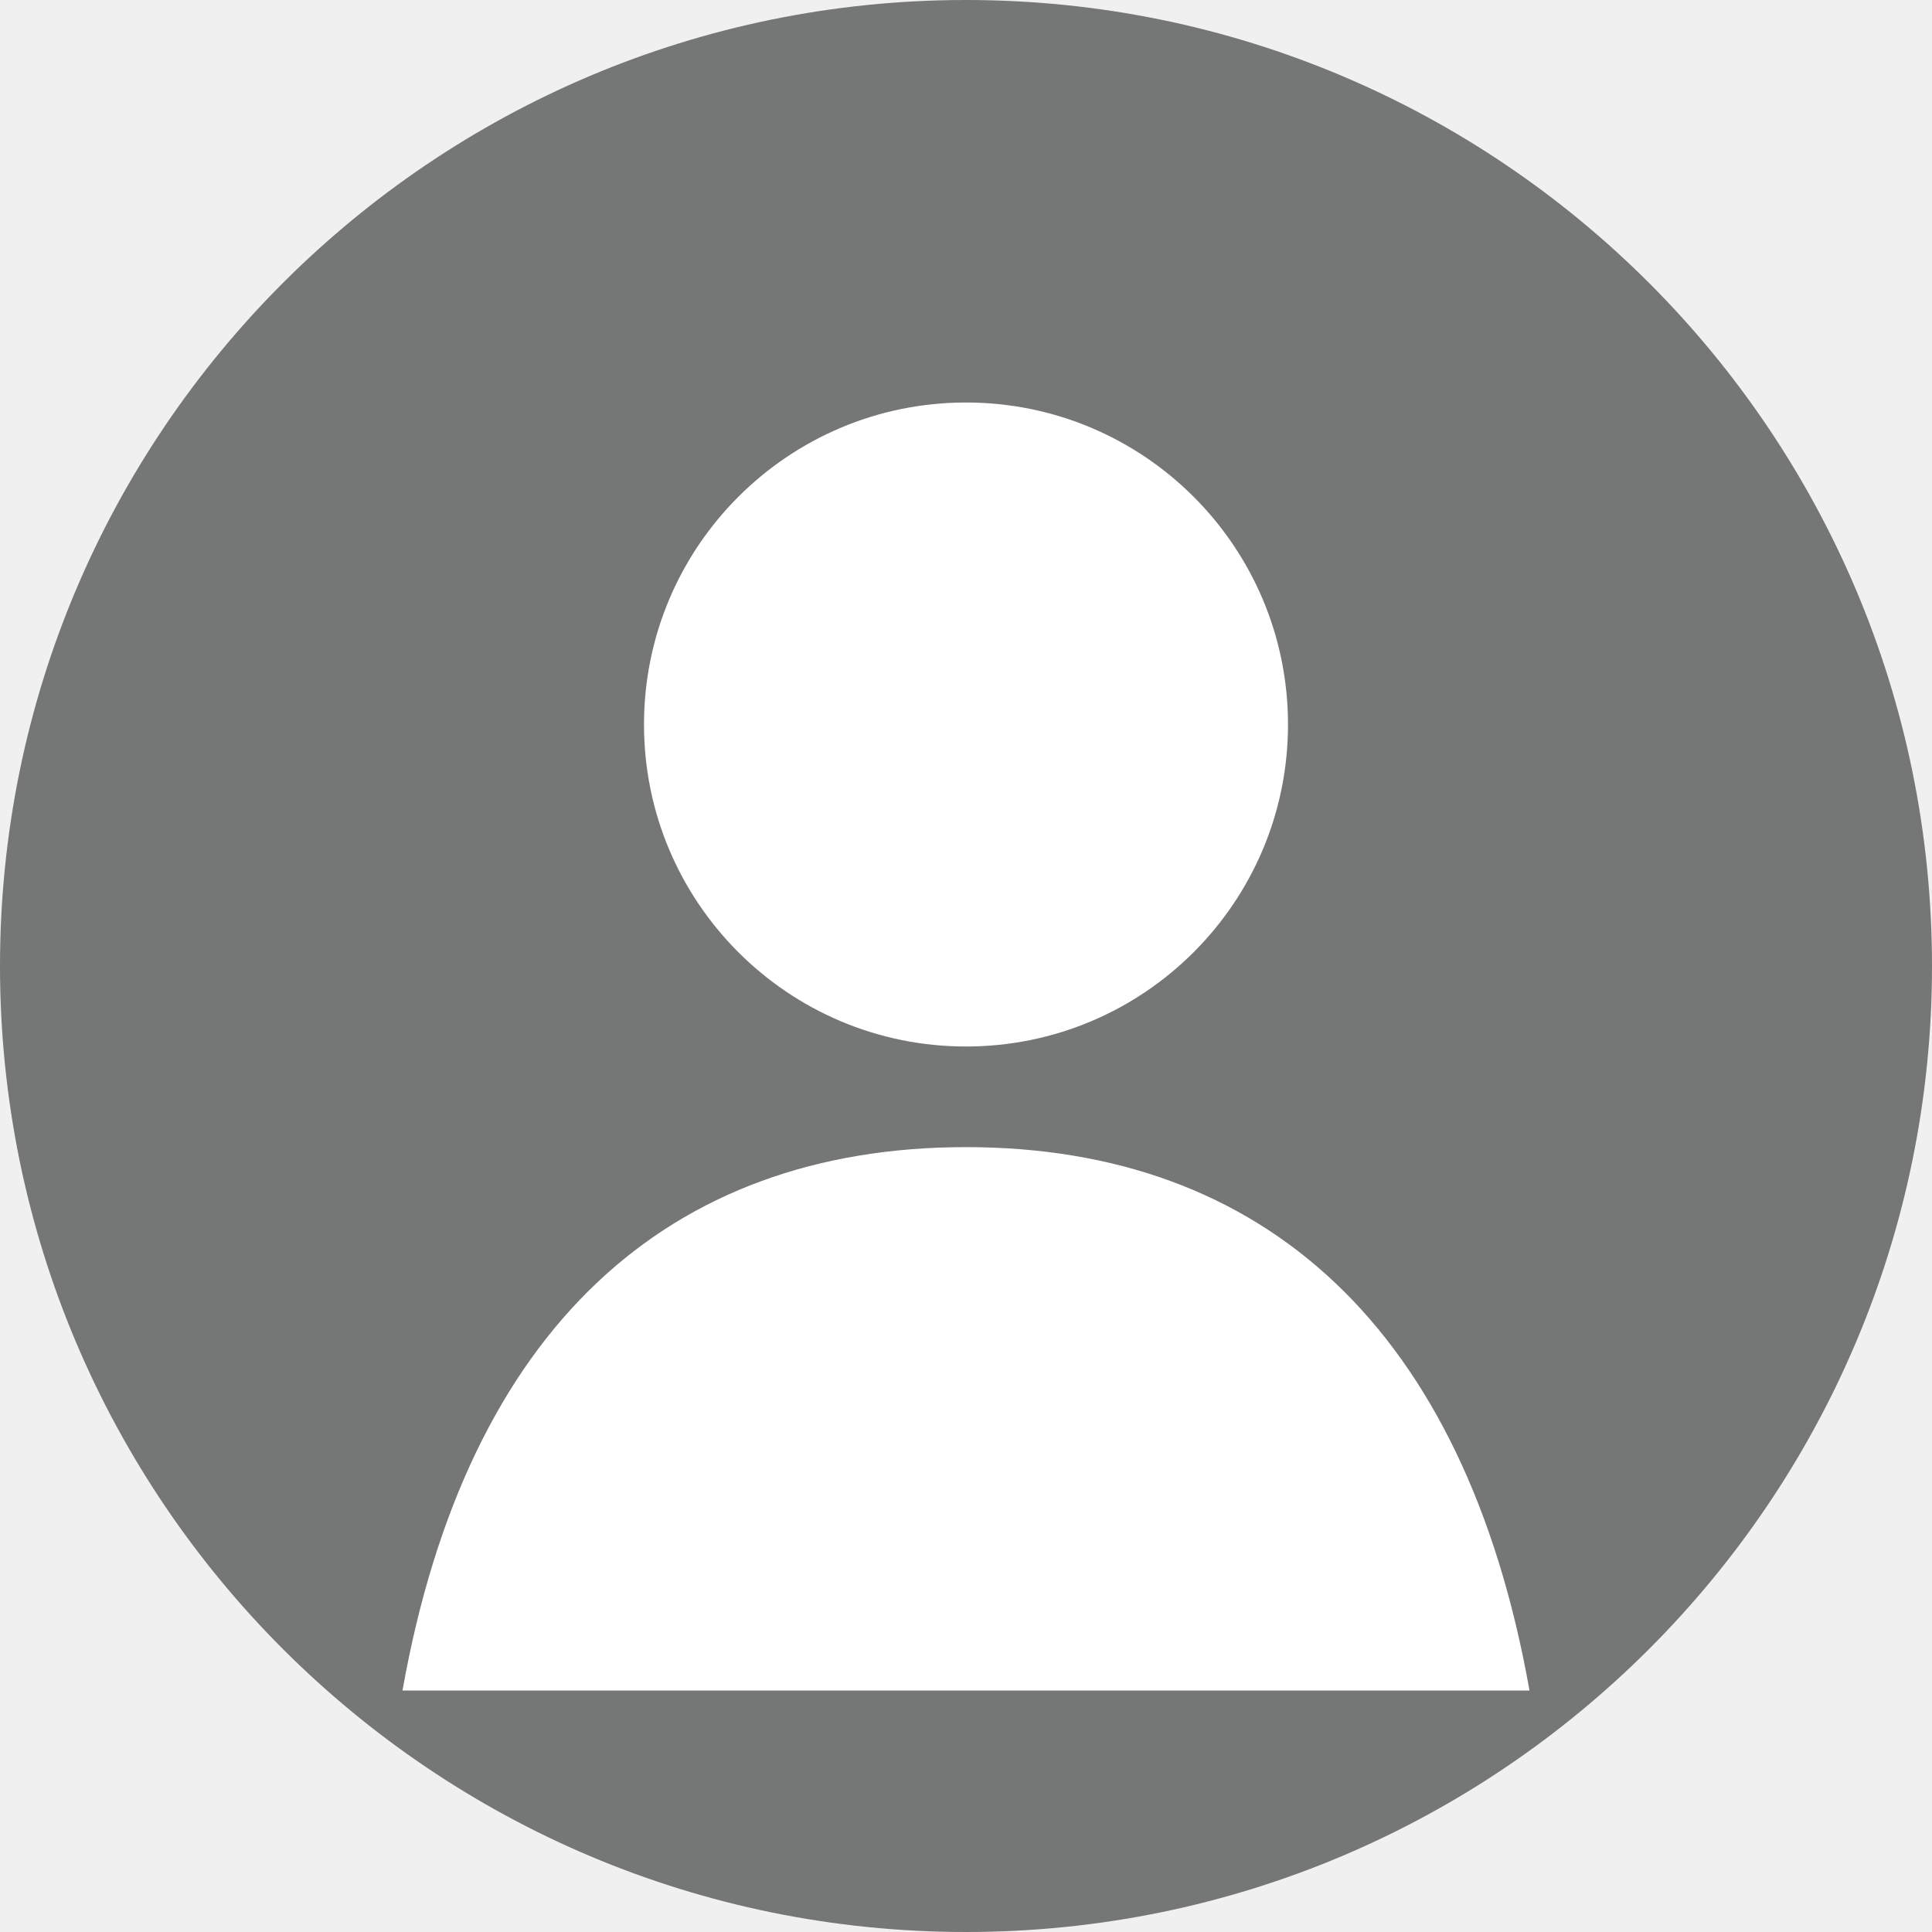
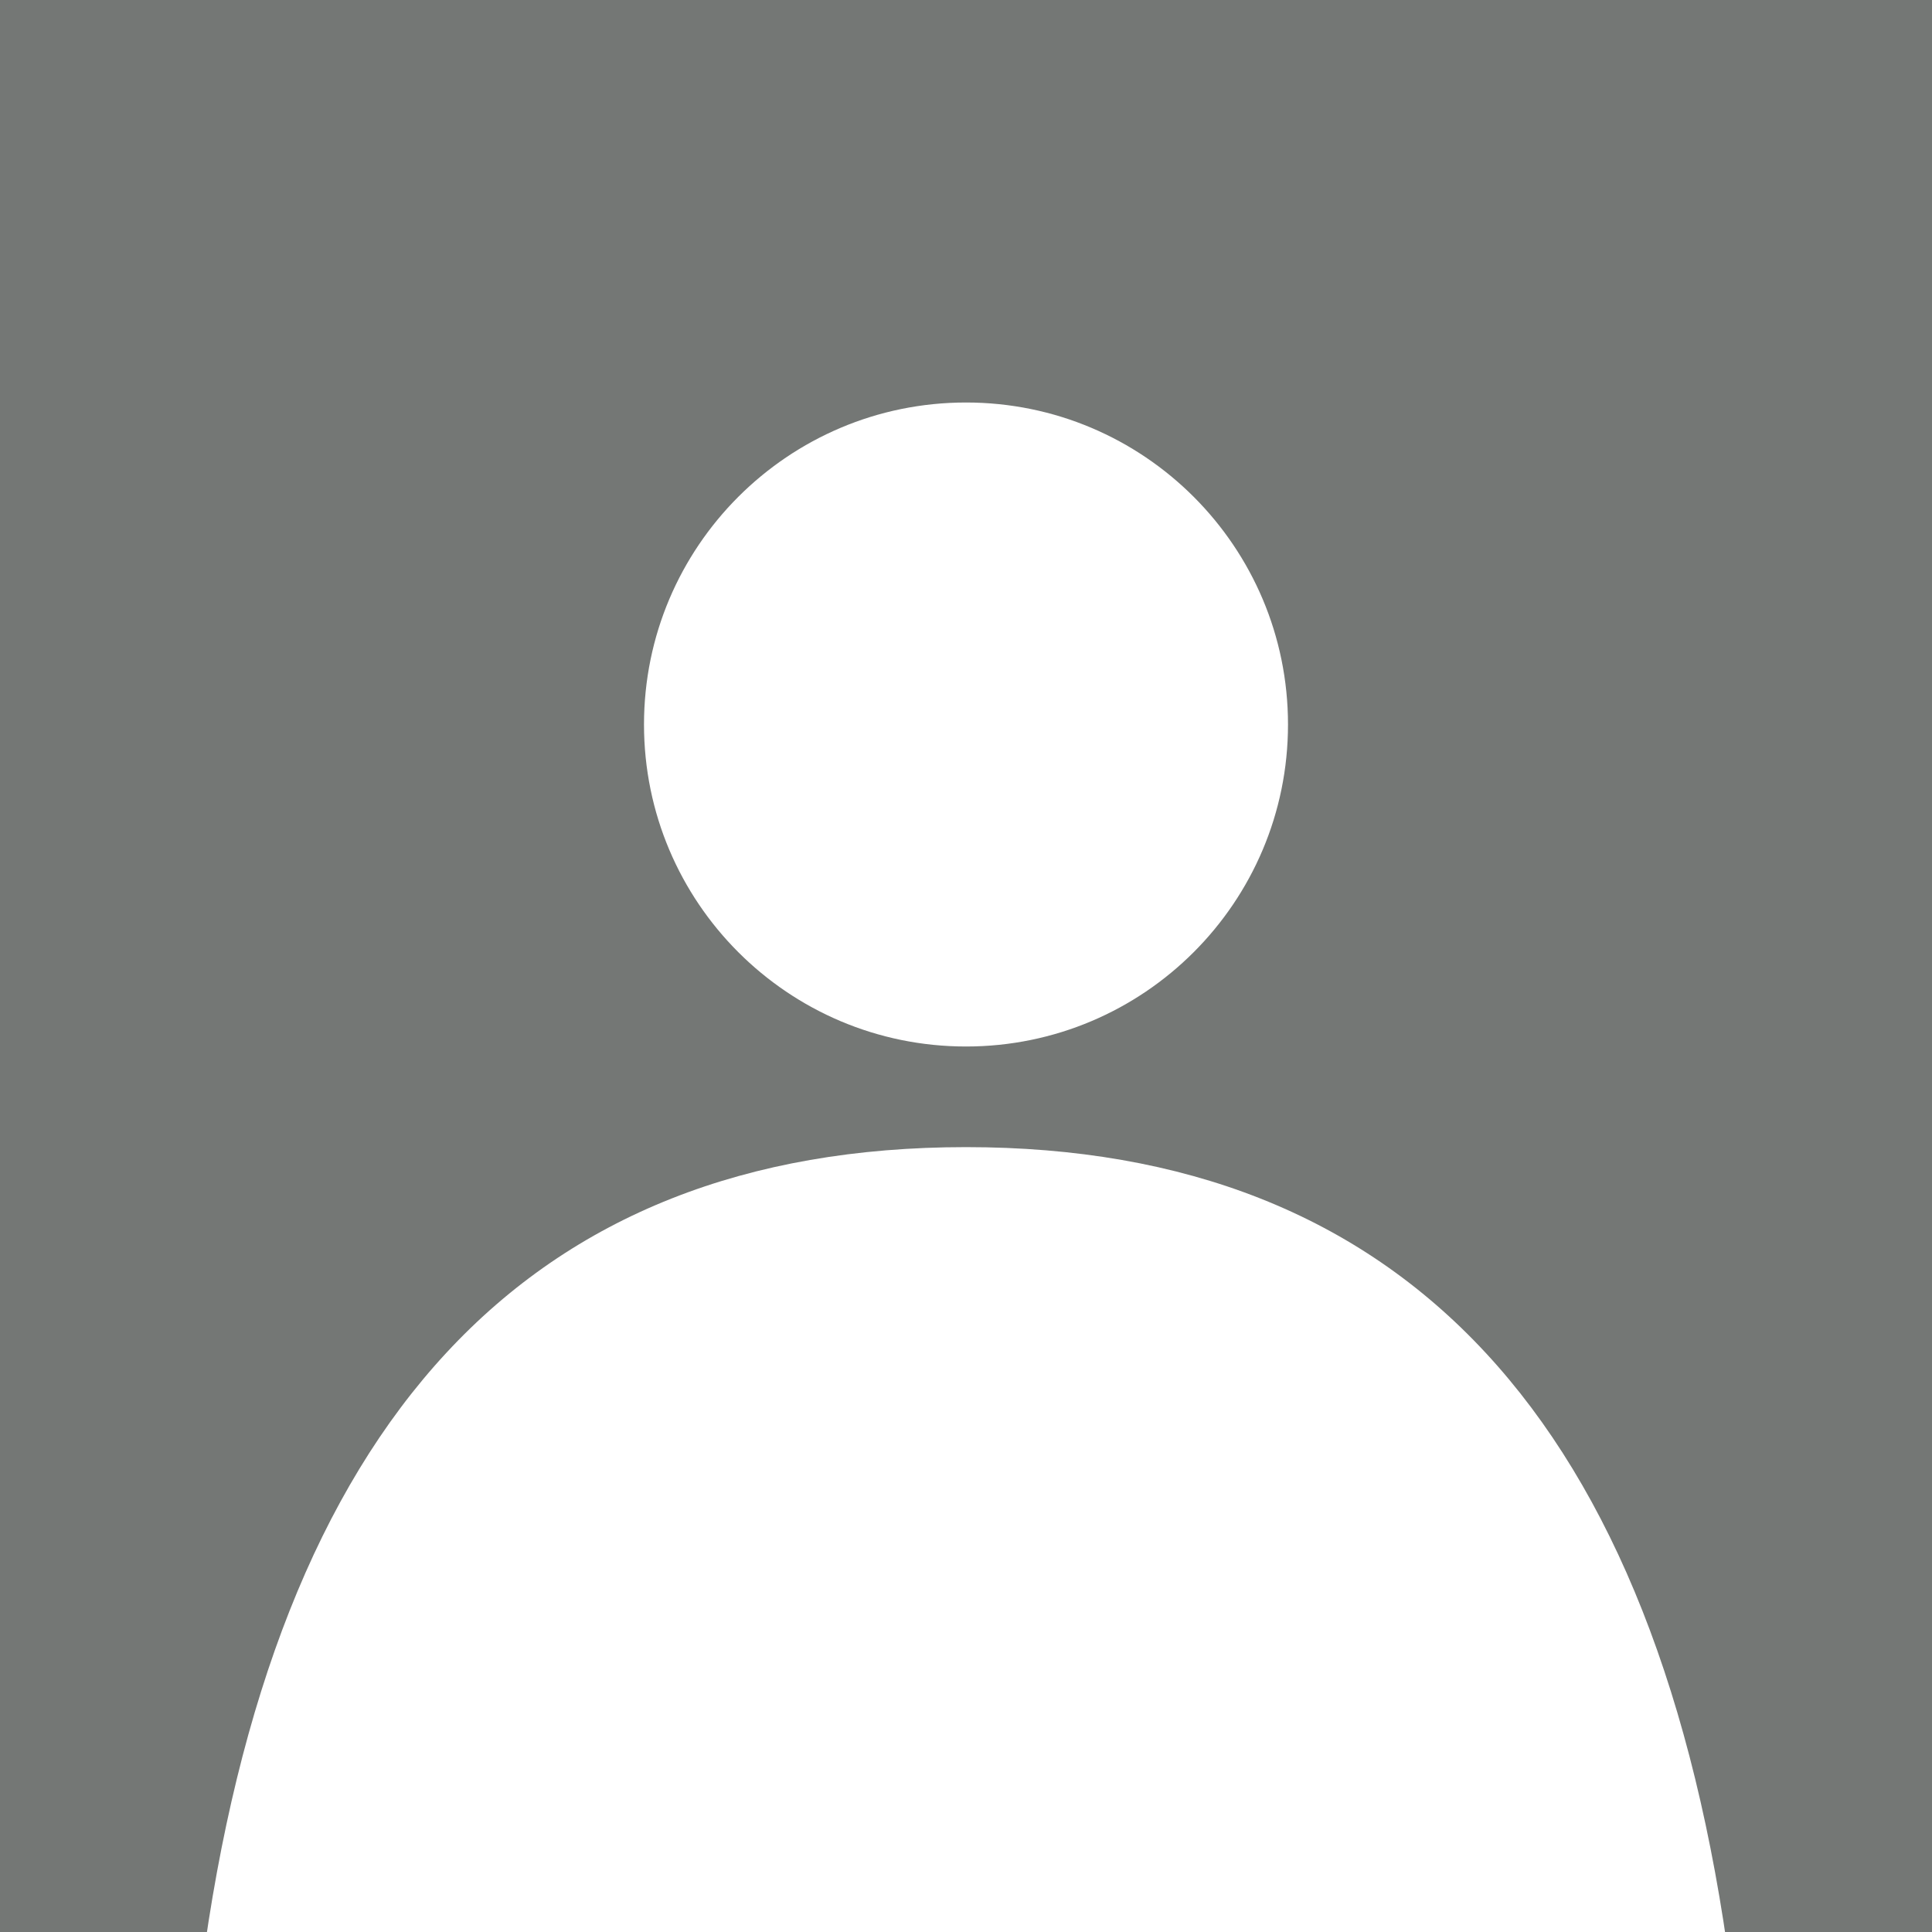
<svg xmlns="http://www.w3.org/2000/svg" viewBox="0 0 48 48" role="img">
-   <circle cx="24" cy="24" r="24" fill="#747775" />
+   <rect x="0" y="0" width="48" height="48" fill="#747775" />
  <circle cx="24" cy="18" r="8" fill="#ffffff" />
-   <path d="M10 42c1.6-9 6.6-13.5 14-13.5S36.4 33 38 42" fill="#ffffff" />
+   <path d="M5 49c1.8-13.7 8.1-20.5 19-20.5S41.2 35.3 43 49Z" fill="#ffffff" />
</svg>
